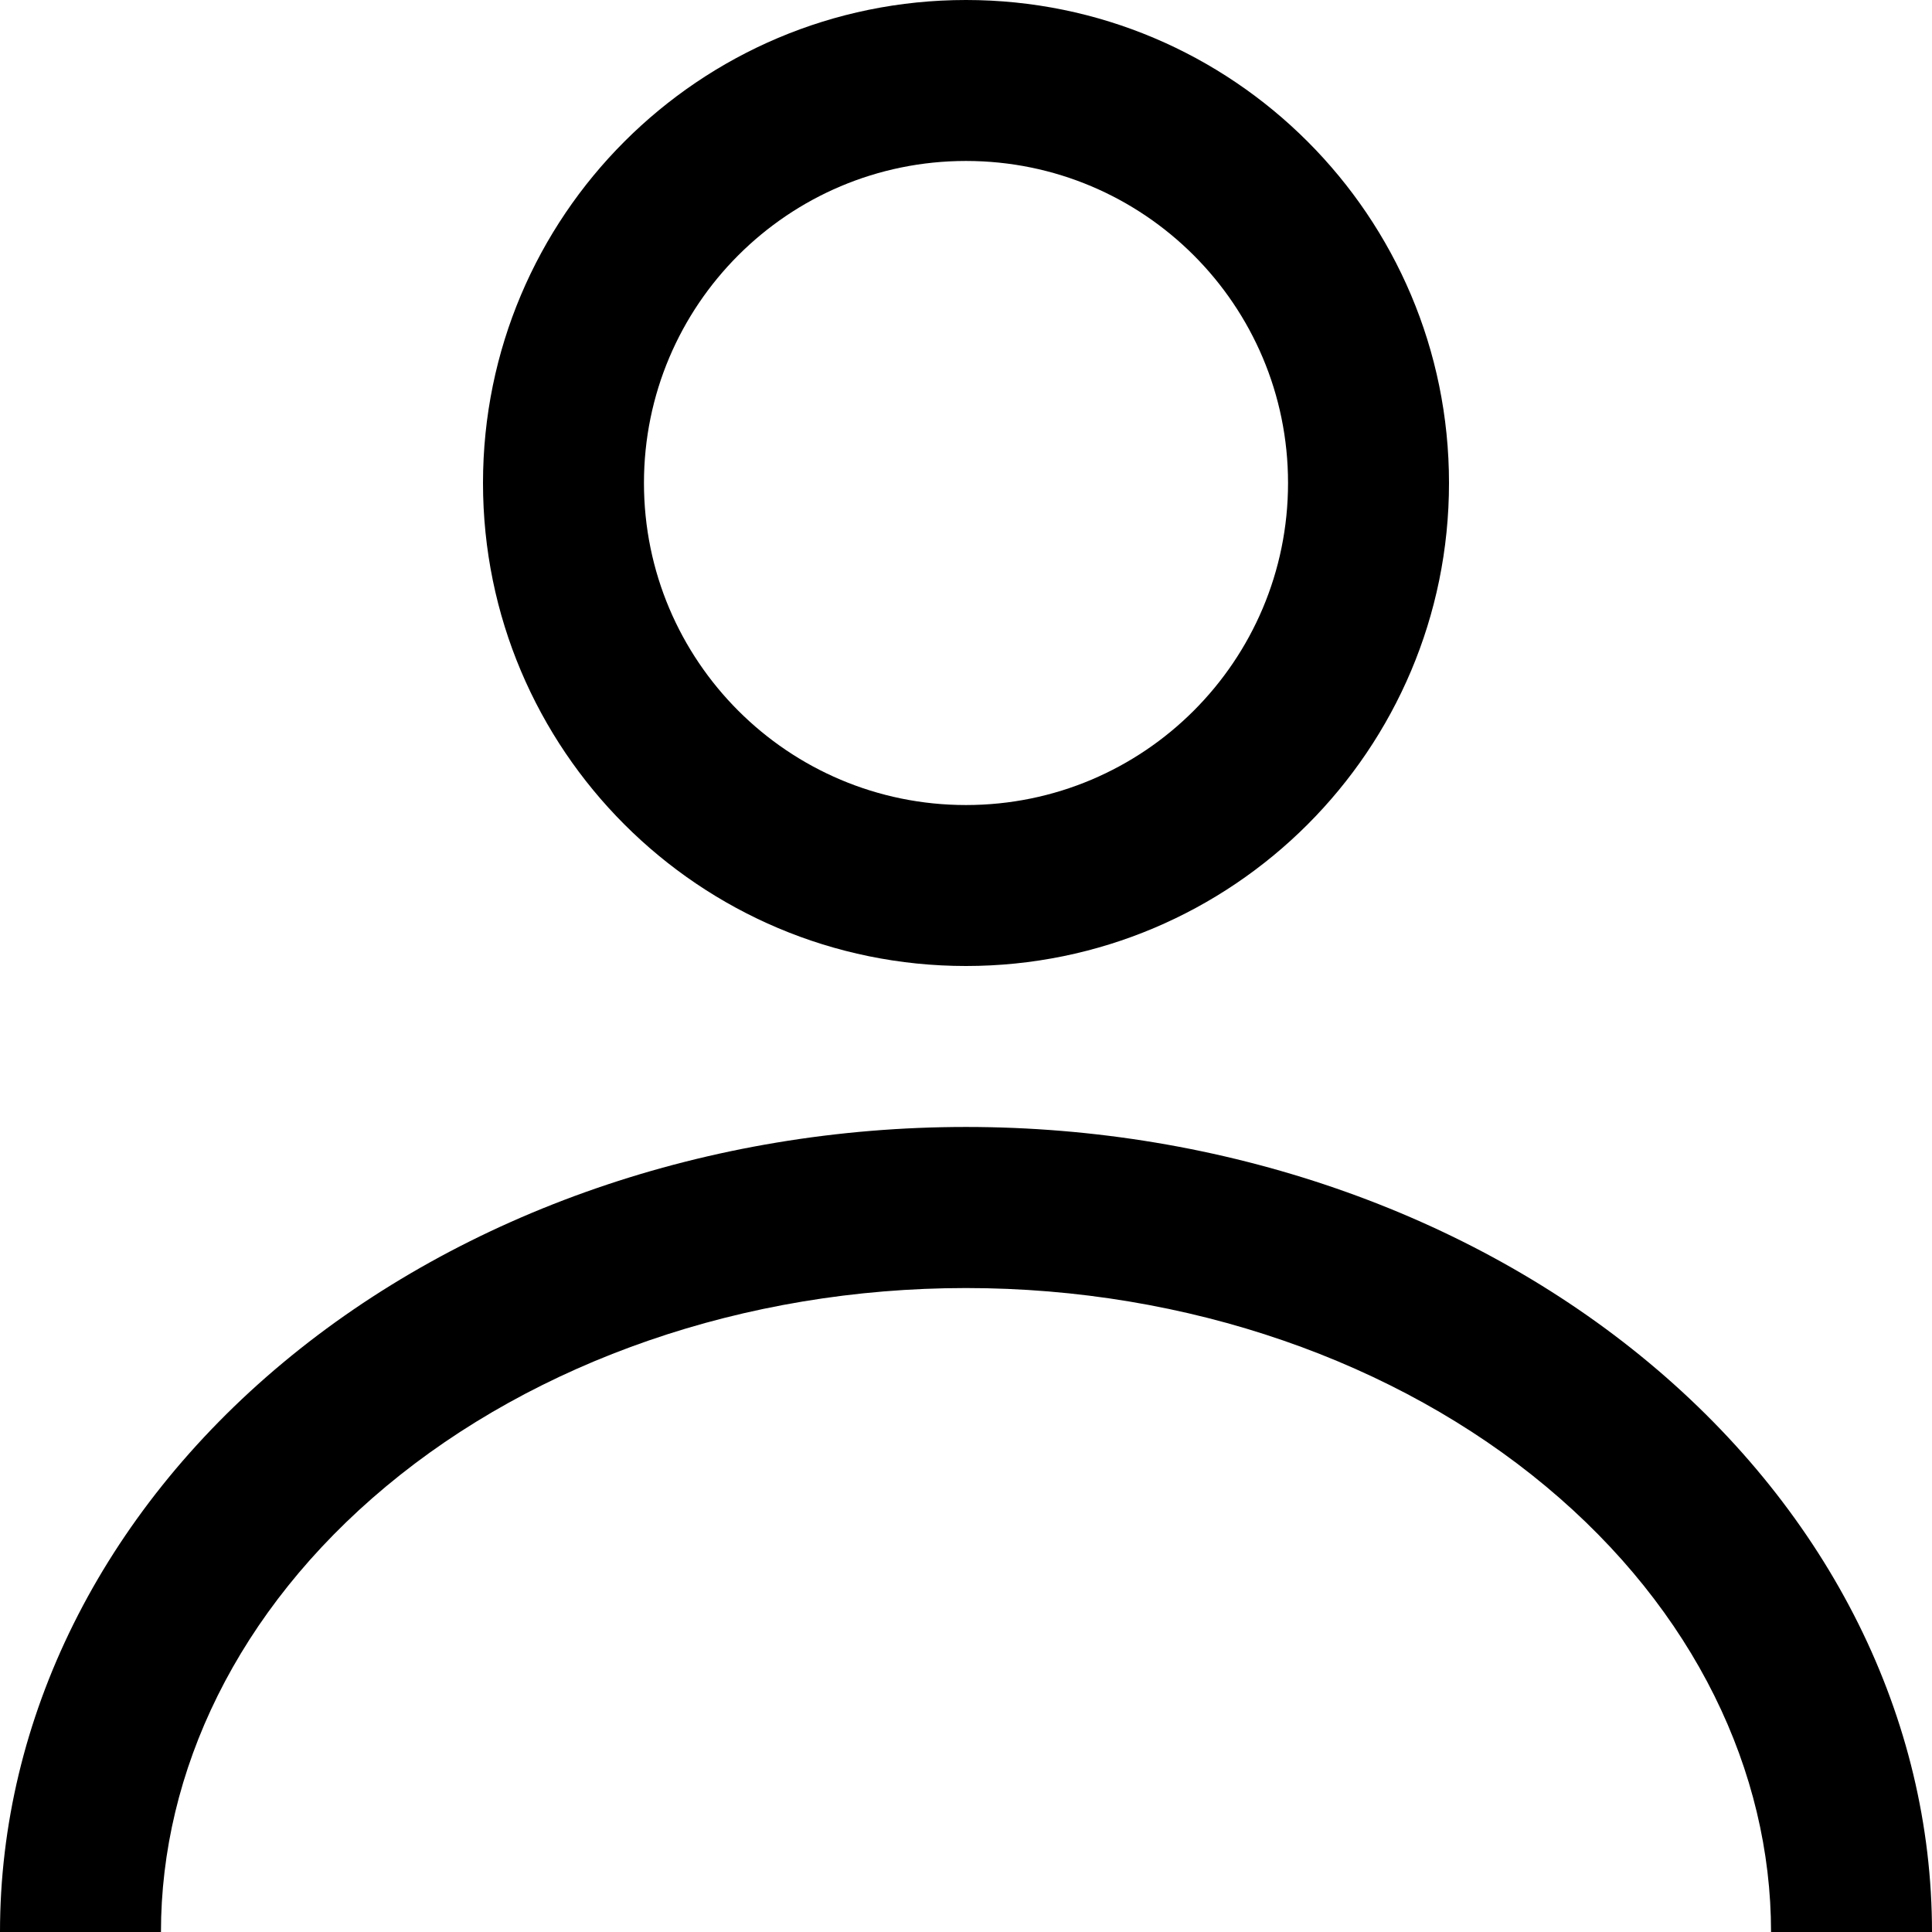
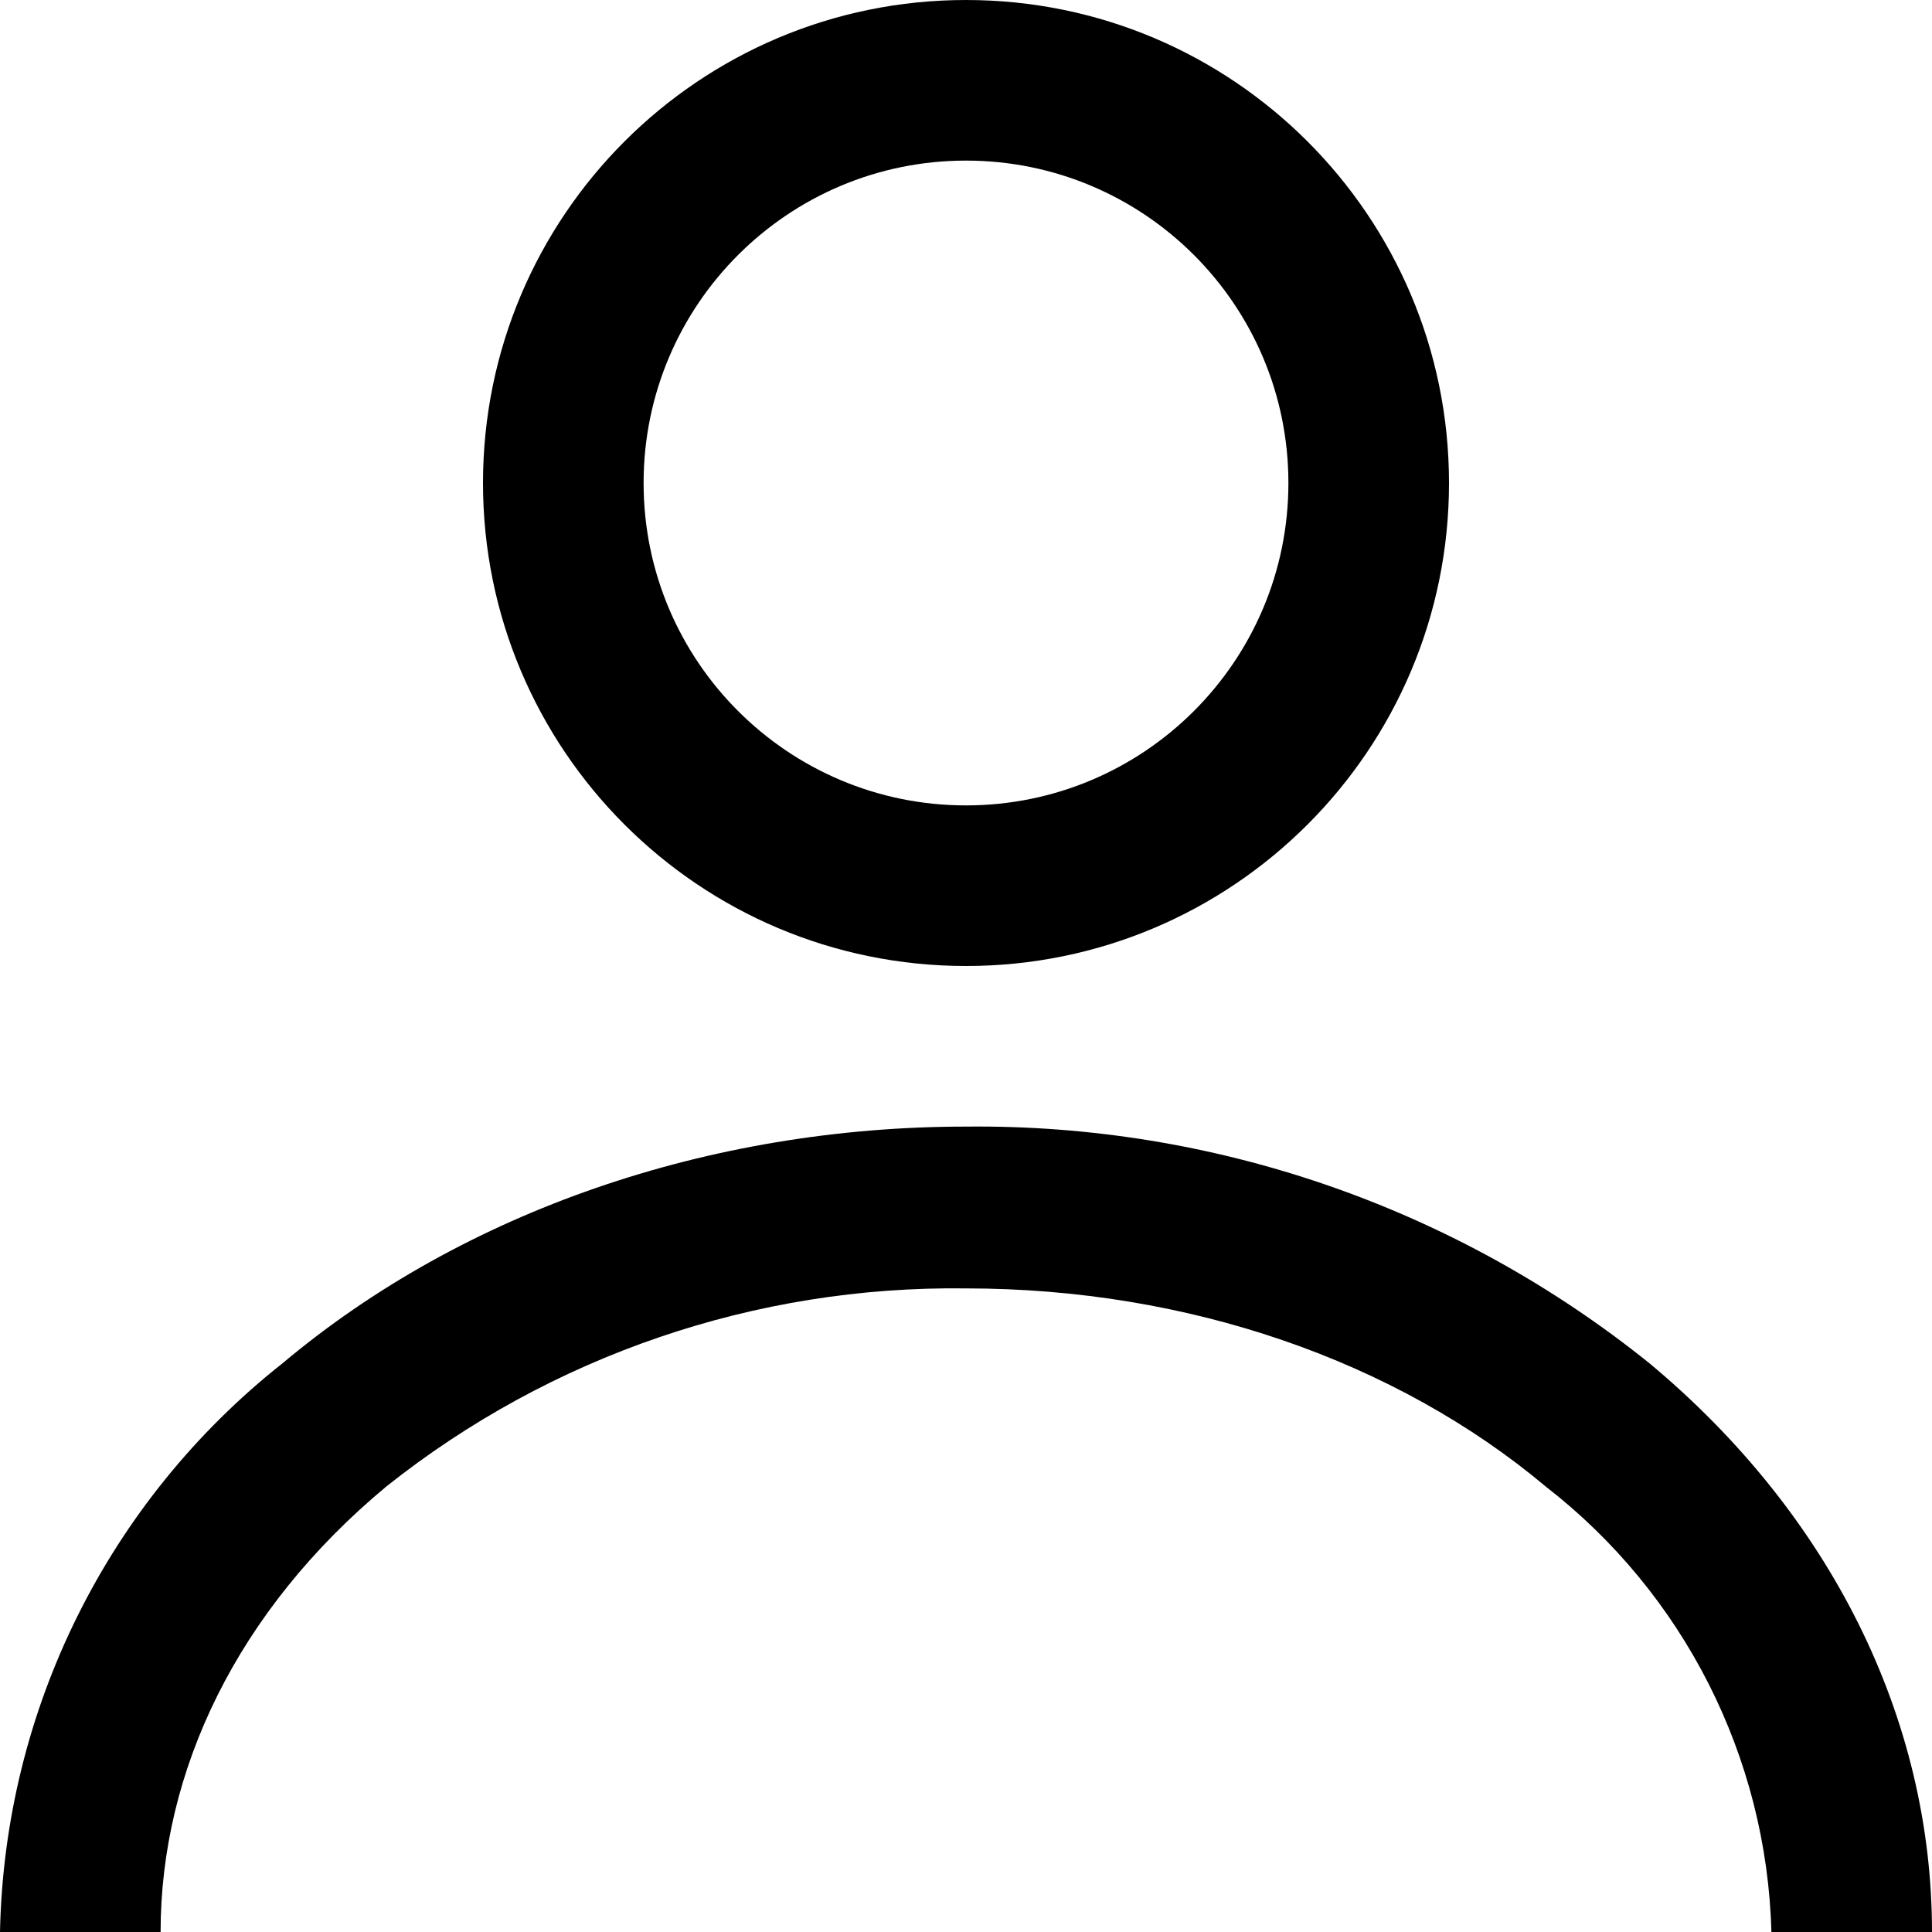
- <svg xmlns="http://www.w3.org/2000/svg" id="user" width="16" height="16" viewBox="0 0 16 16" fill="currentColor">
-   <path fill-rule="evenodd" clip-rule="evenodd" d="M10.667 4C10.667 5.473 9.473 6.667 8 6.667C6.527 6.667 5.333 5.473 5.333 4C5.333 2.527 6.527 1.333 8 1.333C9.473 1.333 10.667 2.527 10.667 4ZM12 4C12 6.209 10.209 8 8 8C5.791 8 4 6.209 4 4C4 1.791 5.791 0 8 0C10.209 0 12 1.791 12 4ZM3.197 12.31C4.436 11.277 6.161 10.667 8 10.667C9.839 10.667 11.564 11.277 12.803 12.31C14.035 13.337 14.667 14.672 14.667 16H16C16 14.232 15.157 12.536 13.657 11.286C12.157 10.036 10.122 9.333 8 9.333C5.878 9.333 3.843 10.036 2.343 11.286C0.843 12.536 0 14.232 0 16L1.333 16C1.333 14.672 1.965 13.337 3.197 12.31Z" />
+ <svg xmlns="http://www.w3.org/2000/svg" viewBox="0 0 16 16" fill="currentColor">
+   <path fill-rule="evenodd" clip-rule="evenodd" d="M10.67 4a2.67 2.67 0 1 1-5.34 0 2.67 2.67 0 0 1 5.34 0Zm1.33 0a4 4 0 1 1-8 0 4 4 0 0 1 8 0Zm-8.8 8.31a7.55 7.55 0 0 1 4.8-1.64c1.84 0 3.56.6 4.8 1.64a4.83 4.83 0 0 1 1.87 3.69h1.33c0-1.77-.84-3.46-2.34-4.71a8.88 8.88 0 0 0-5.66-1.96c-2.12 0-4.16.7-5.66 1.96a6.16 6.16 0 0 0-2.34 4.71h1.33c0-1.33.63-2.66 1.87-3.69Z" />
</svg>
